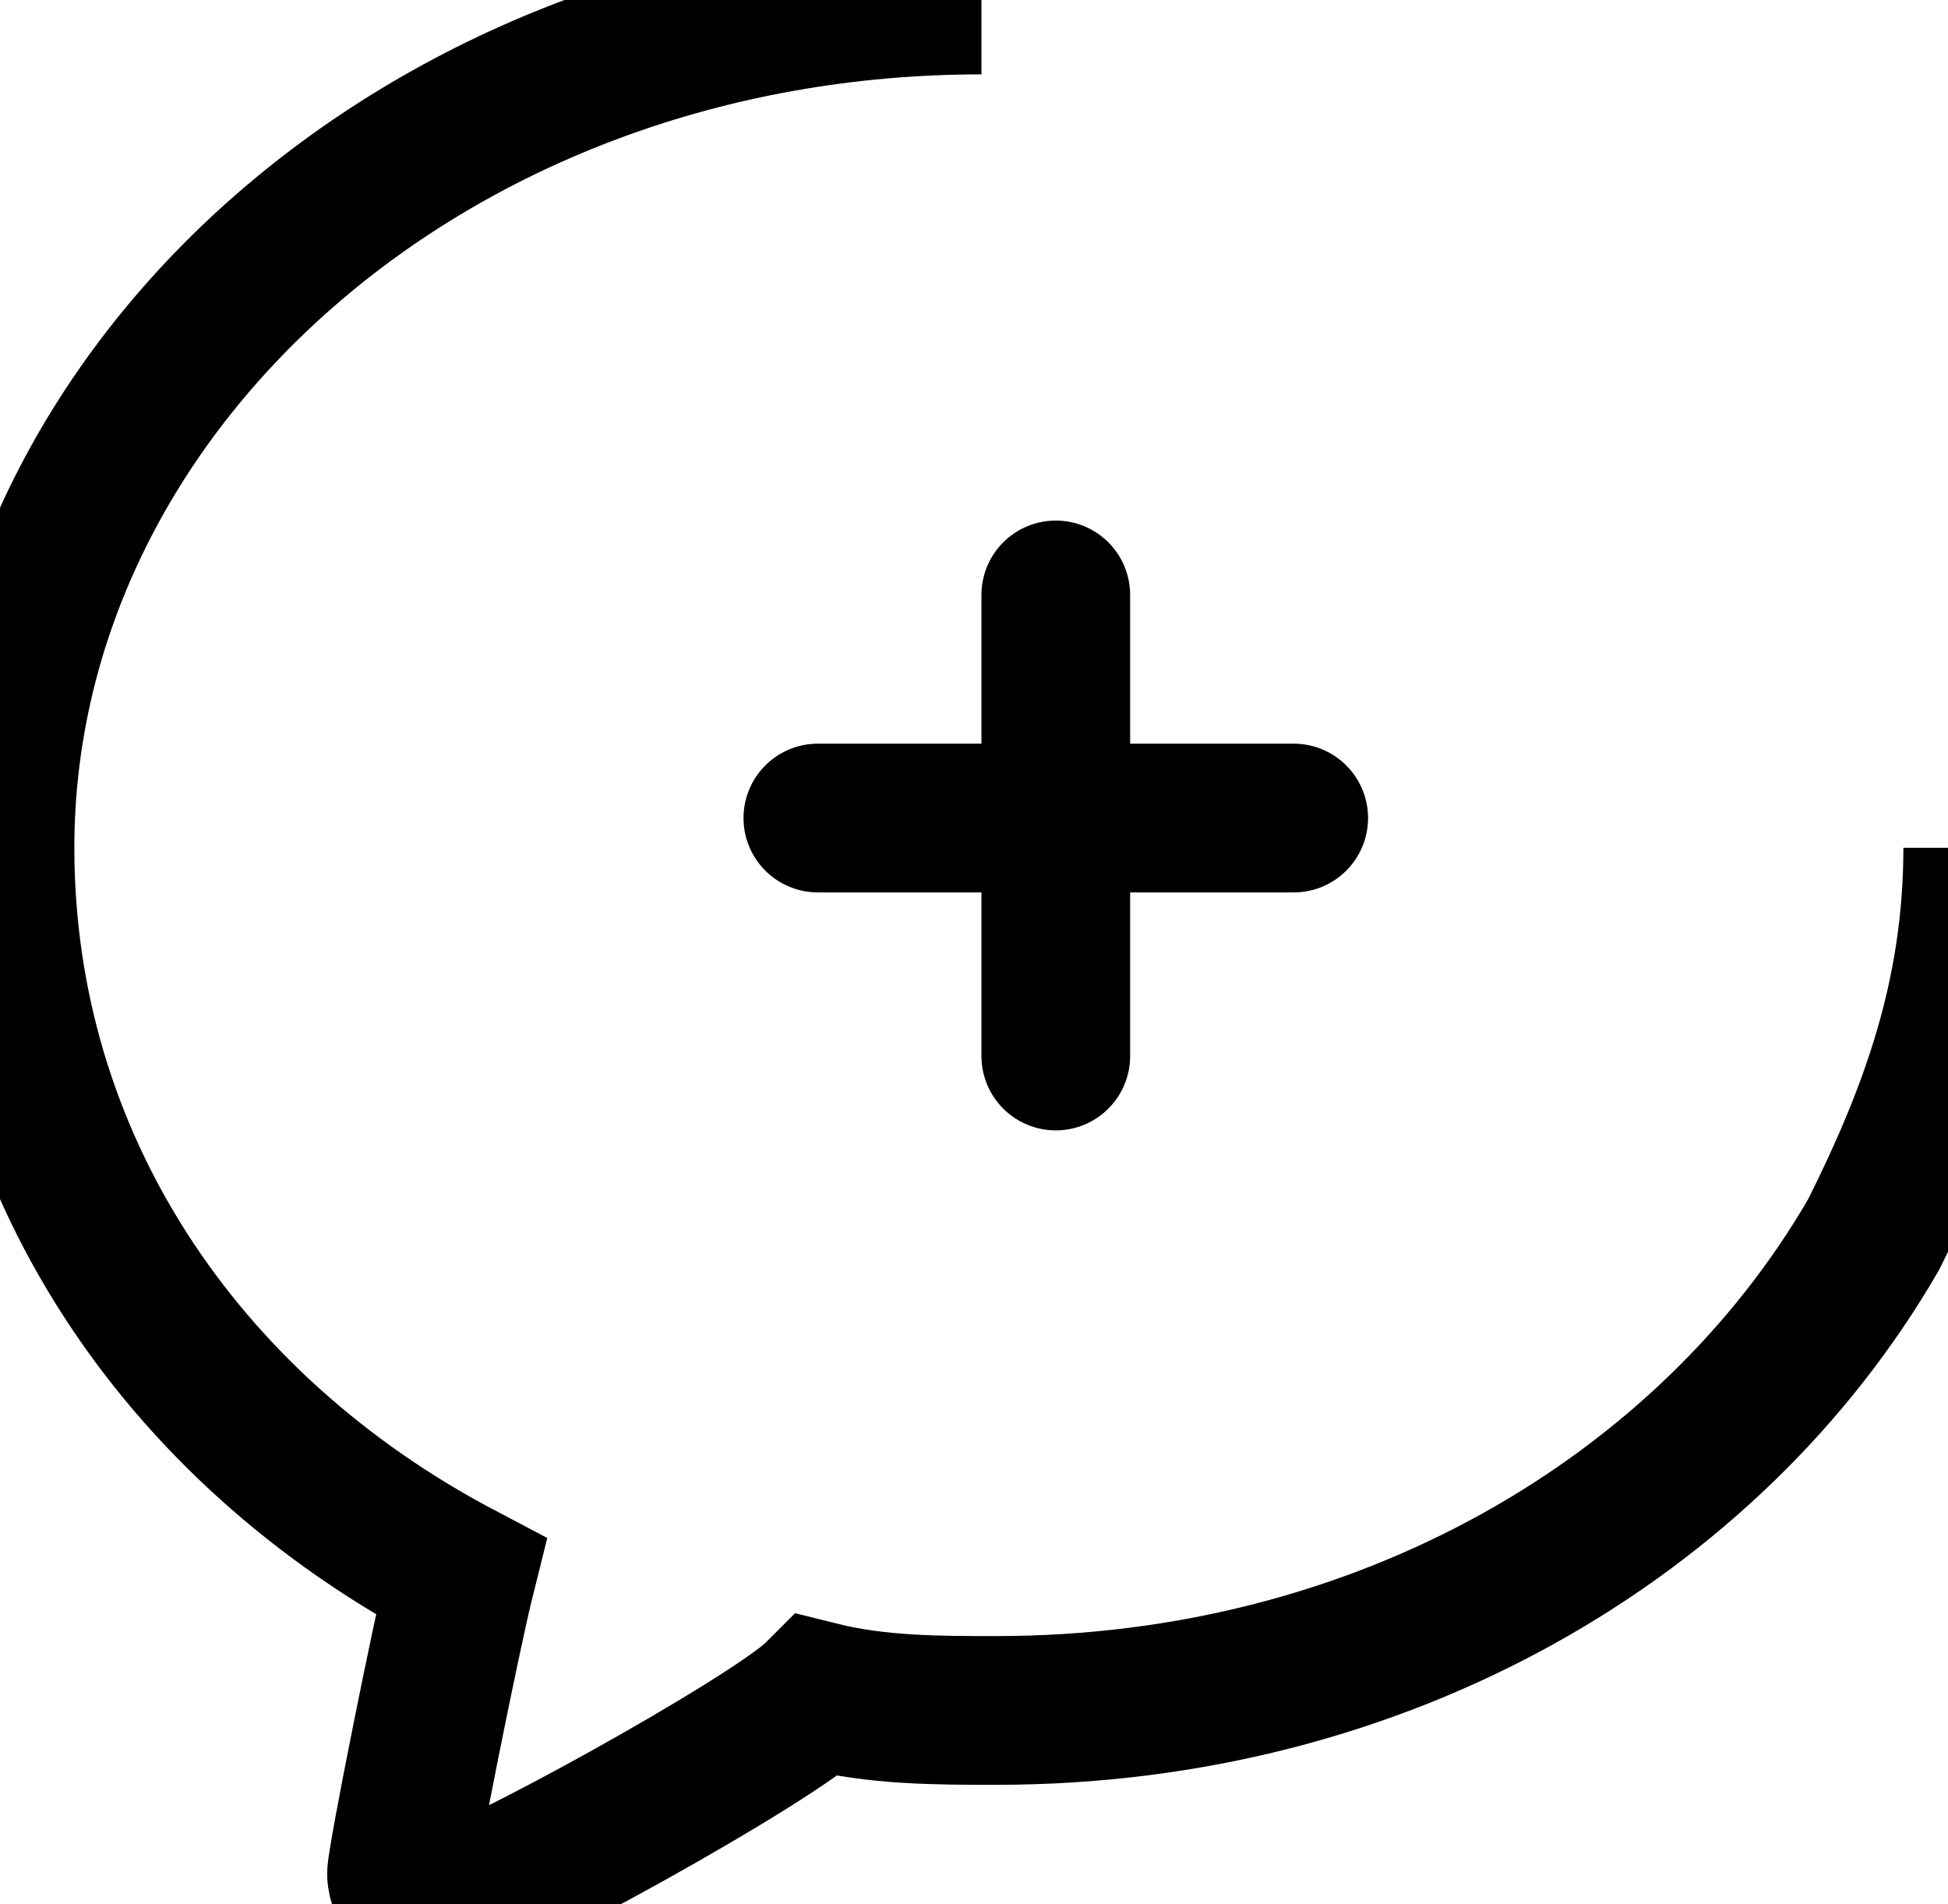
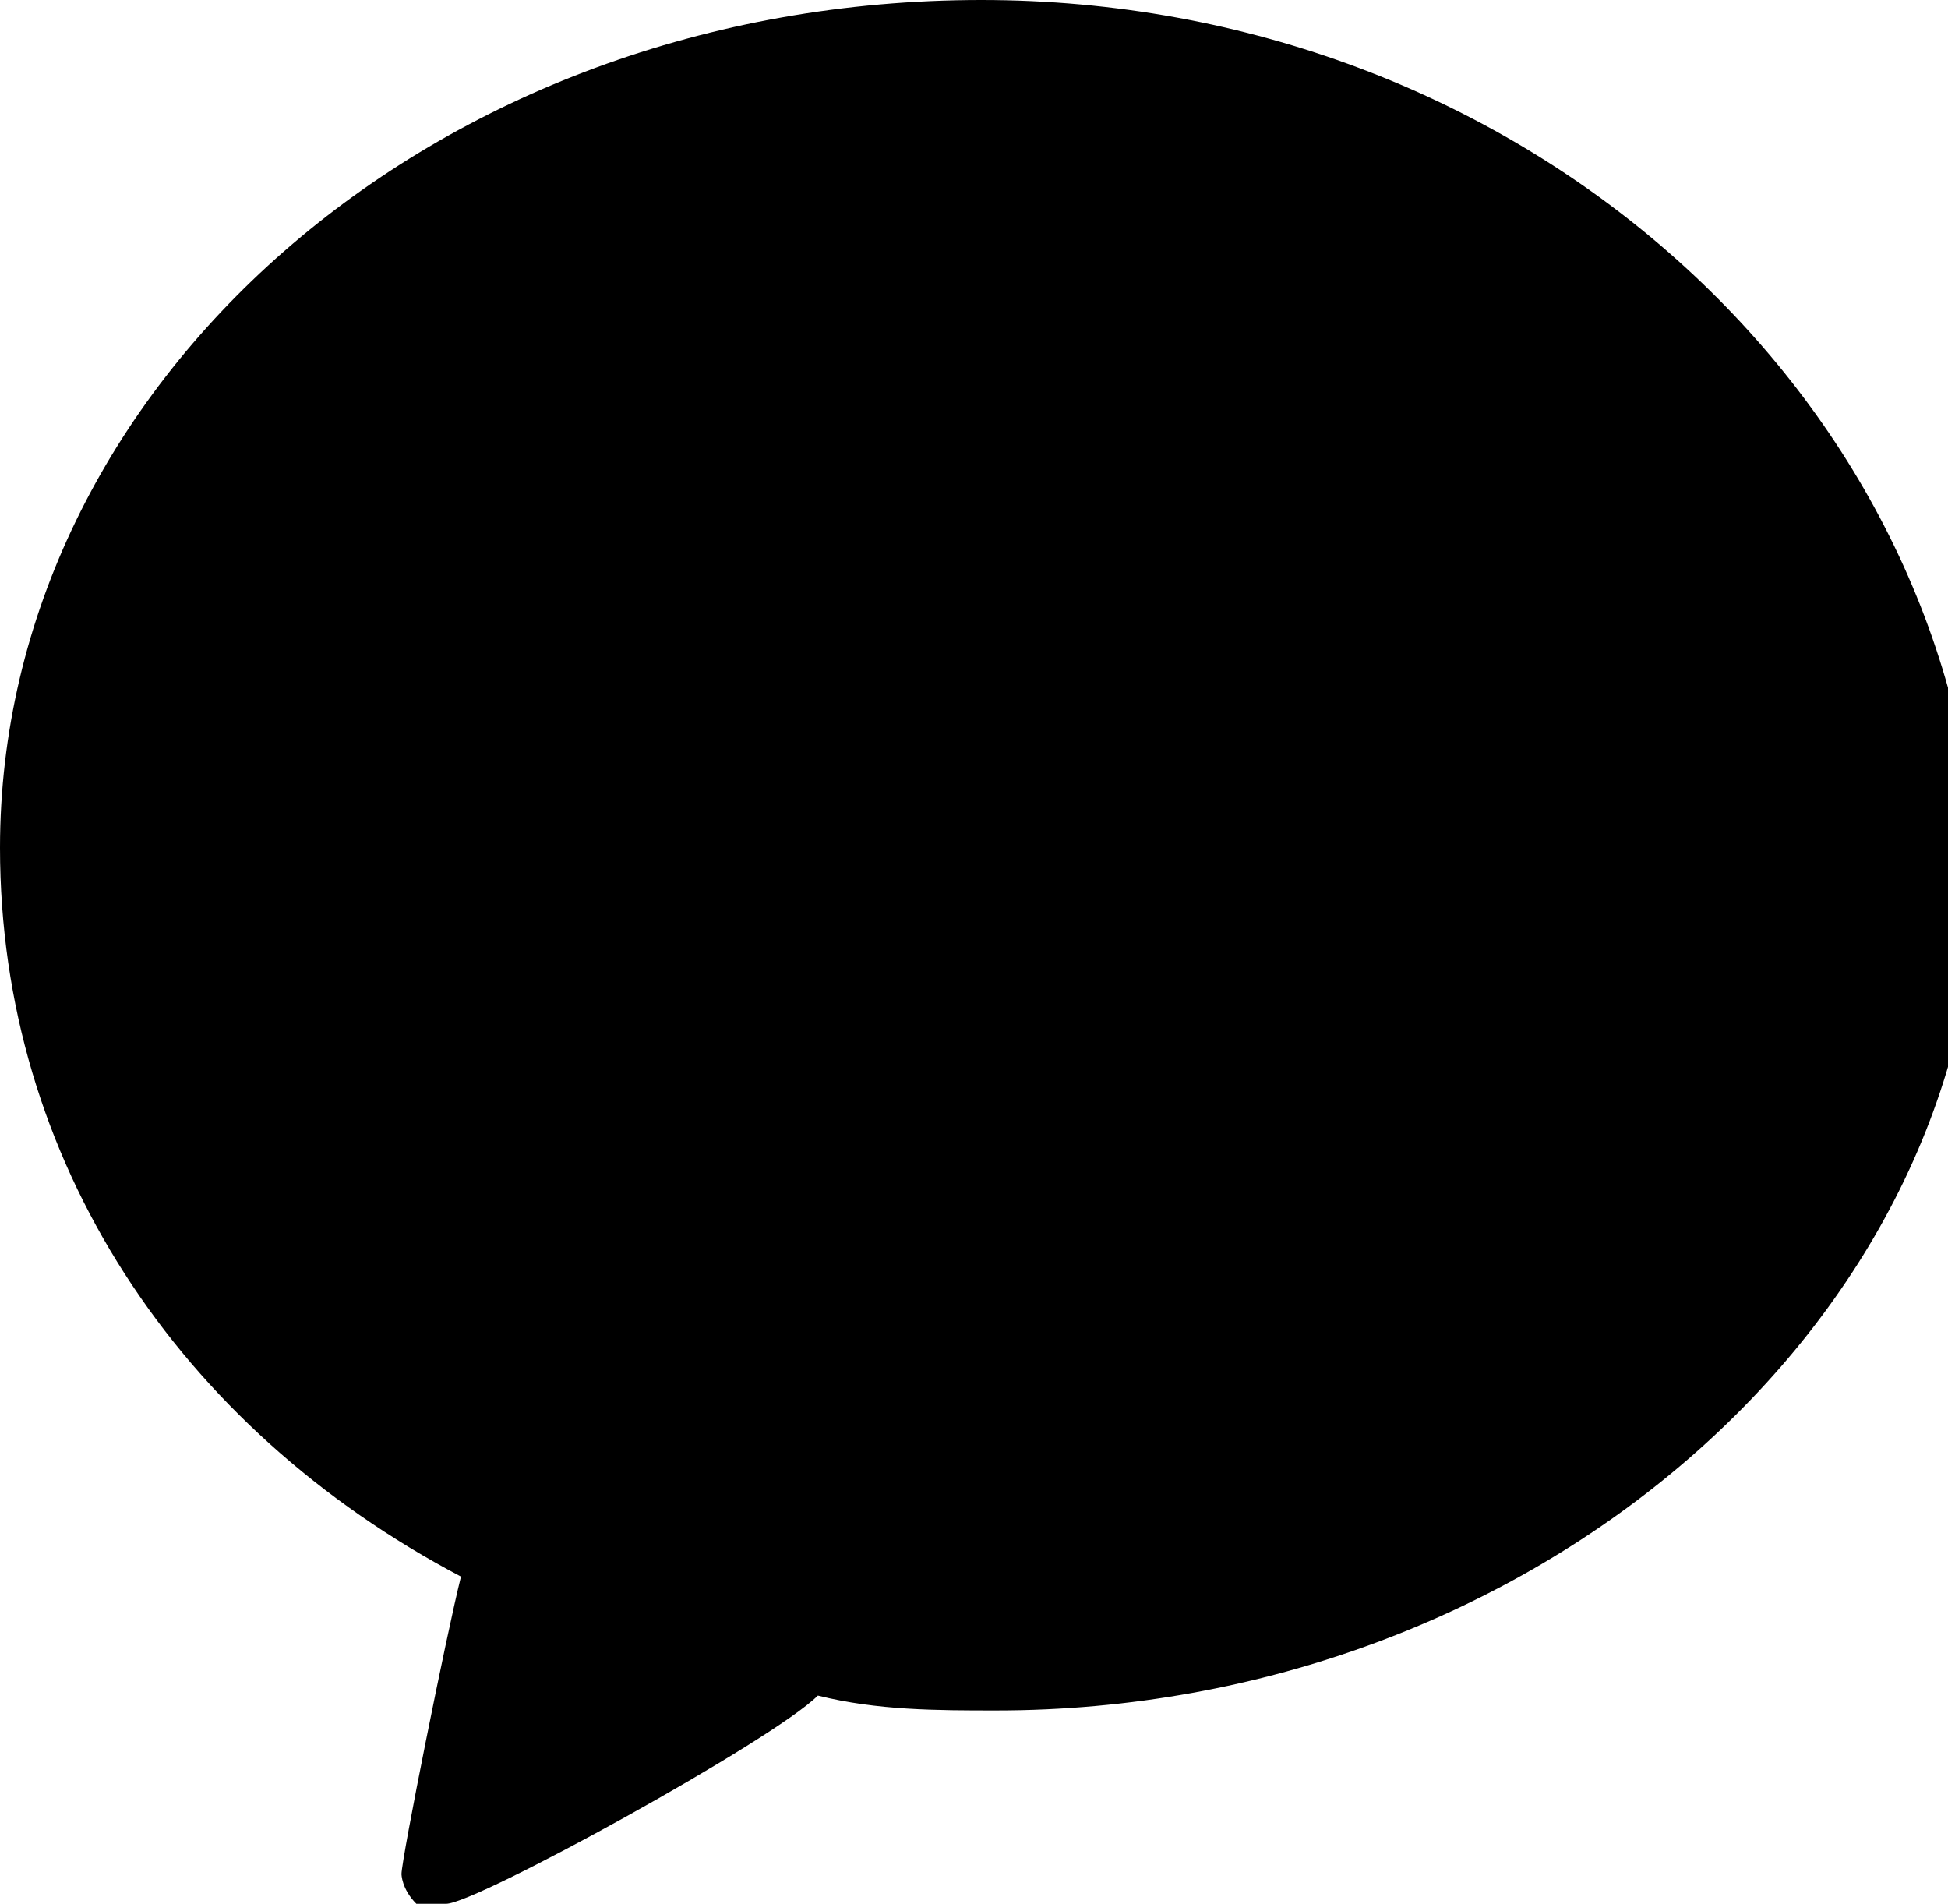
<svg xmlns="http://www.w3.org/2000/svg" version="1.1" id="Layer_1" x="0px" y="0px" viewBox="0 0 13.1 12.8" style="enable-background:new 0 0 13.1 12.8;" xml:space="preserve">
-   <style type="text/css">
- 	.st0{fill:none;stroke:#000000;stroke-miterlimit:10;}
- 	.st1{fill:none;stroke:#000000;stroke-linecap:round;stroke-miterlimit:10;}
- </style>
-   <path class="st0" d="M6.6,0L6.6,0C2.9,0,0,2.6,0,5.7c0,2.1,1.2,3.9,3.1,4.9c-0.1,0.4-0.4,1.9-0.4,2c0,0,0,0.1,0.1,0.2  c0.1,0,0.2,0,0.2,0c0.2,0,2.2-1.1,2.5-1.4c0.4,0.1,0.8,0.1,1.2,0.1c2.6,0,4.8-1.3,5.9-3.2c0.4-0.8,0.7-1.6,0.7-2.6" />
  <g>
-     <g>
-       <line class="st1" x1="5.5" y1="5.5" x2="8.7" y2="5.5" />
-     </g>
-     <g>
-       <line class="st1" x1="7.1" y1="4" x2="7.1" y2="7.1" />
-     </g>
+     <path d="M6.6,0C2.9,0,0,2.6,0,5.7c0,2.1,1.2,3.9,3.1,4.9c-0.1,0.4-0.4,1.9-0.4,2c0,0,0,0.1,0.1,0.2h0.1H3c0.2,0,2.2-1.1,2.5-1.4   c0.4,0.1,0.8,0.1,1.2,0.1c3.6,0,6.6-2.6,6.6-5.7C13.1,2.6,10.2,0,6.6,0L6.6,0z" />
  </g>
</svg>
